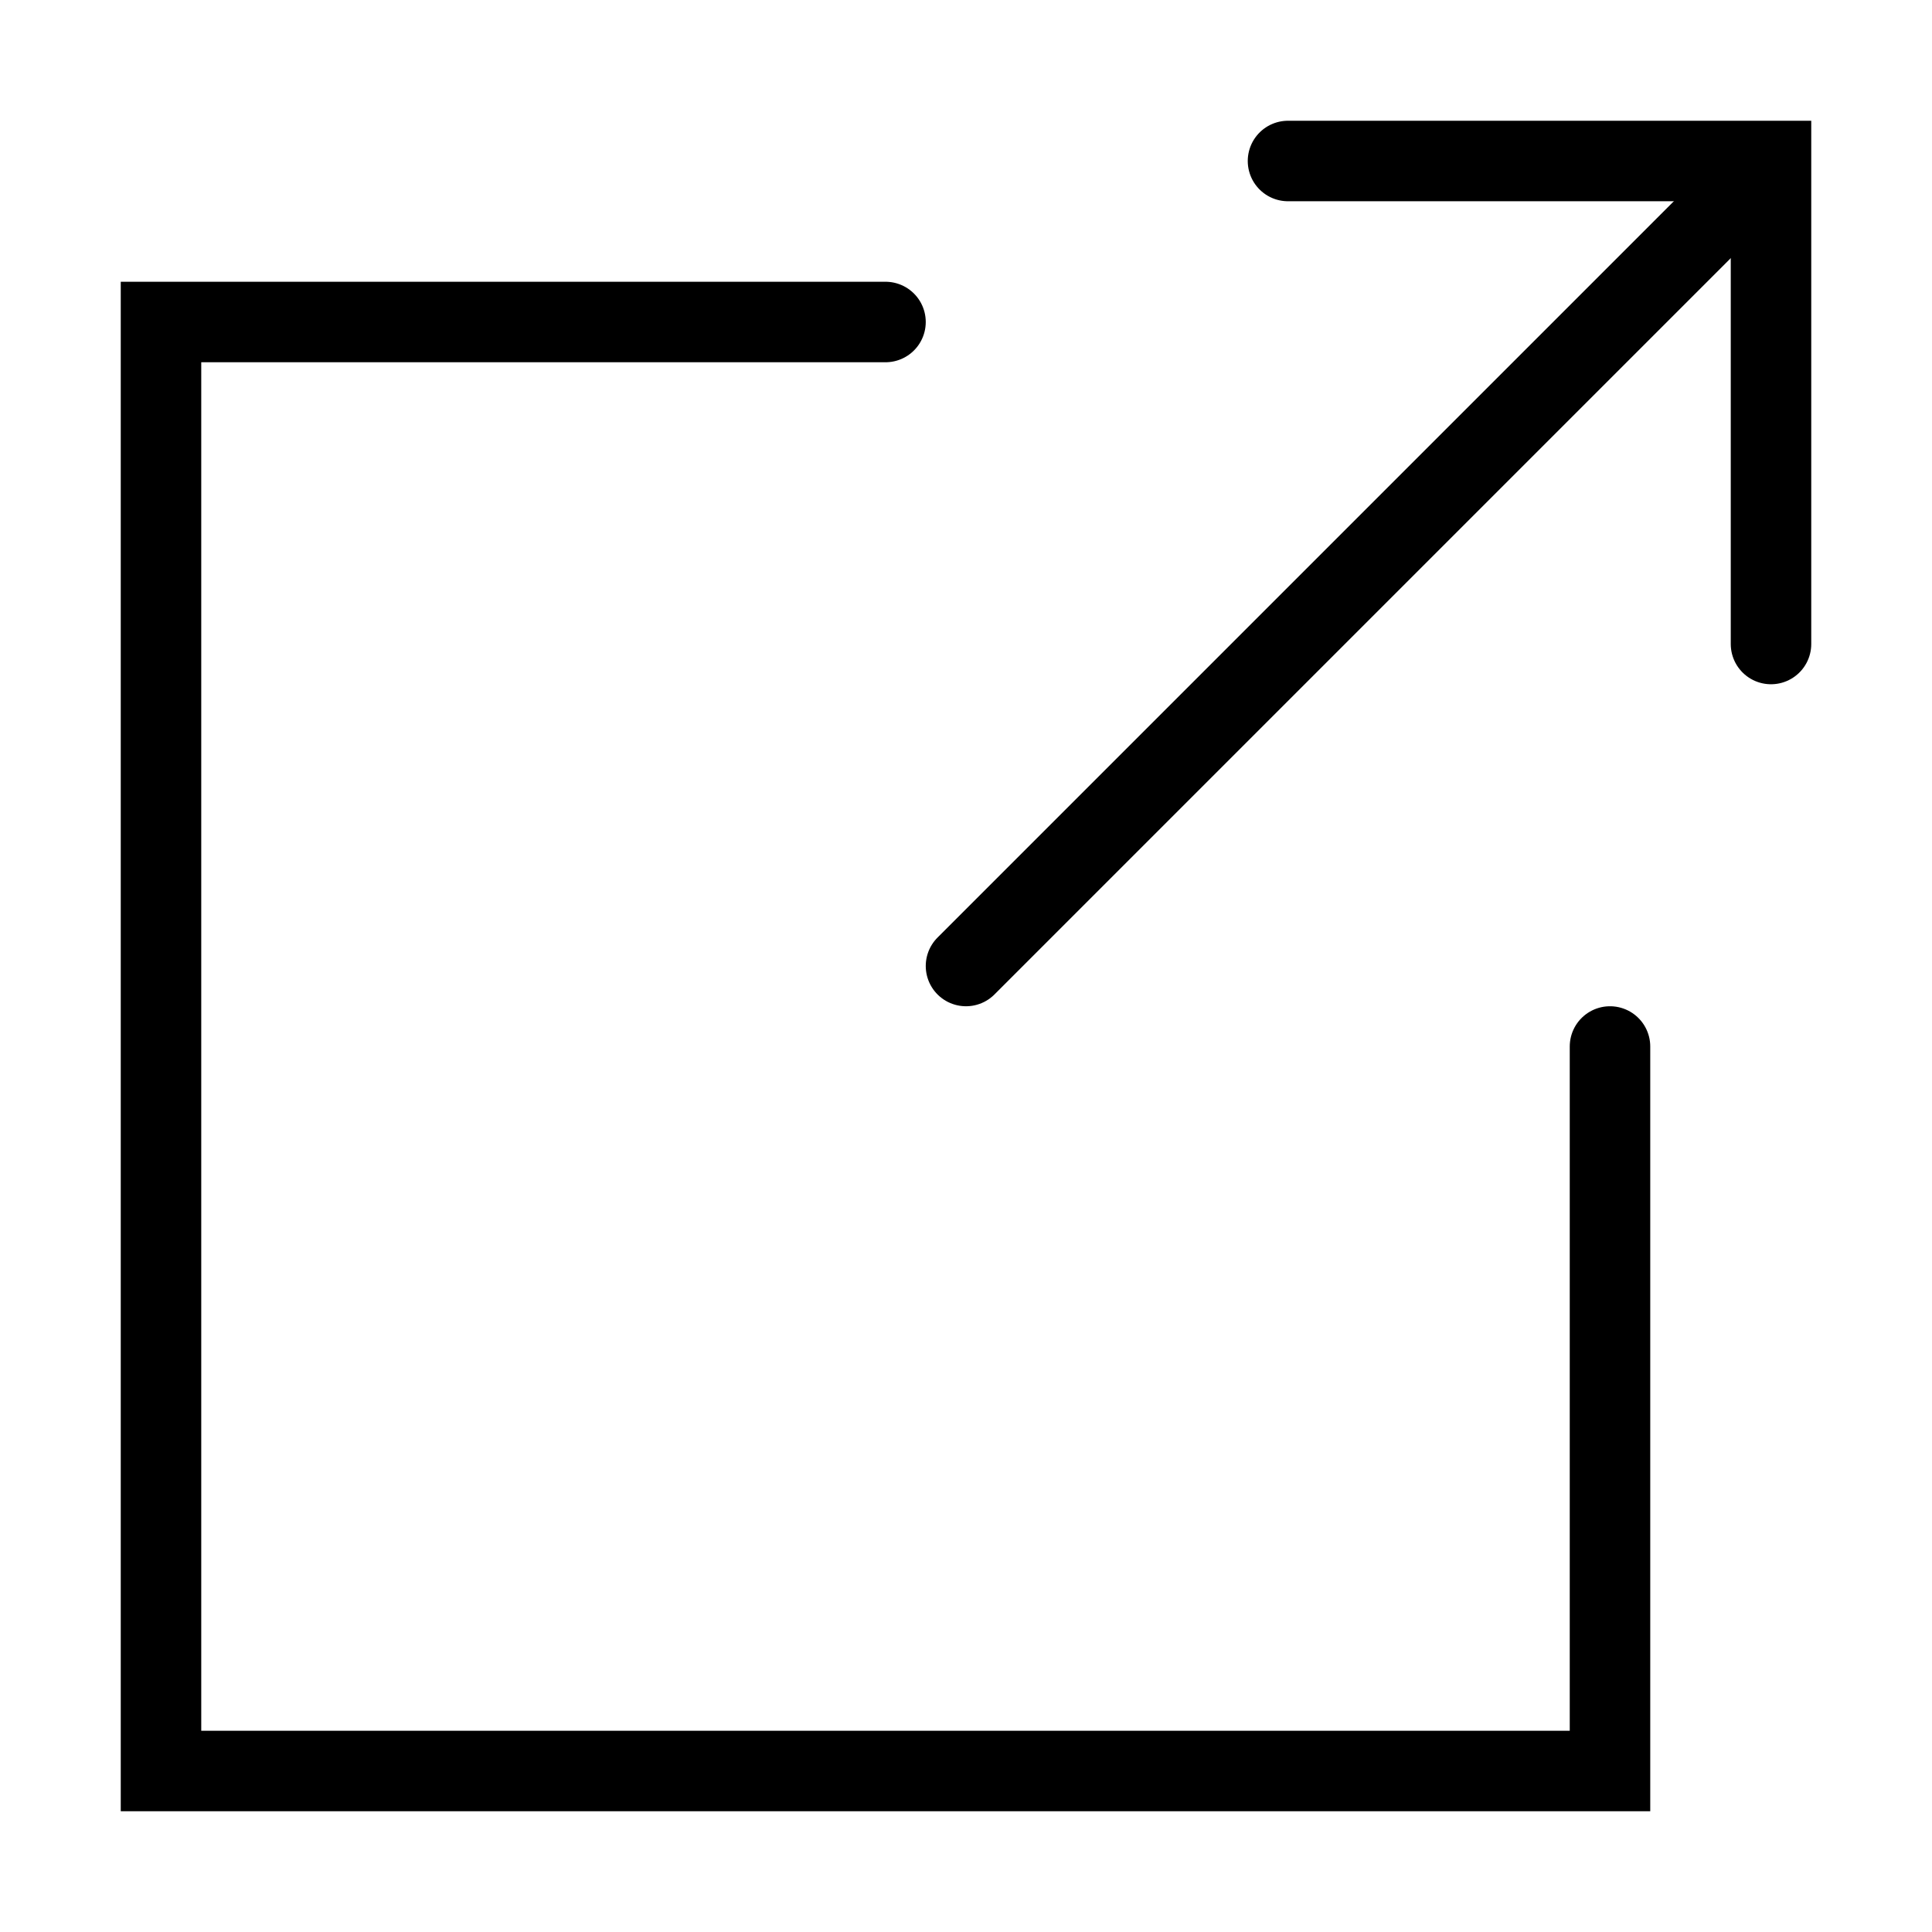
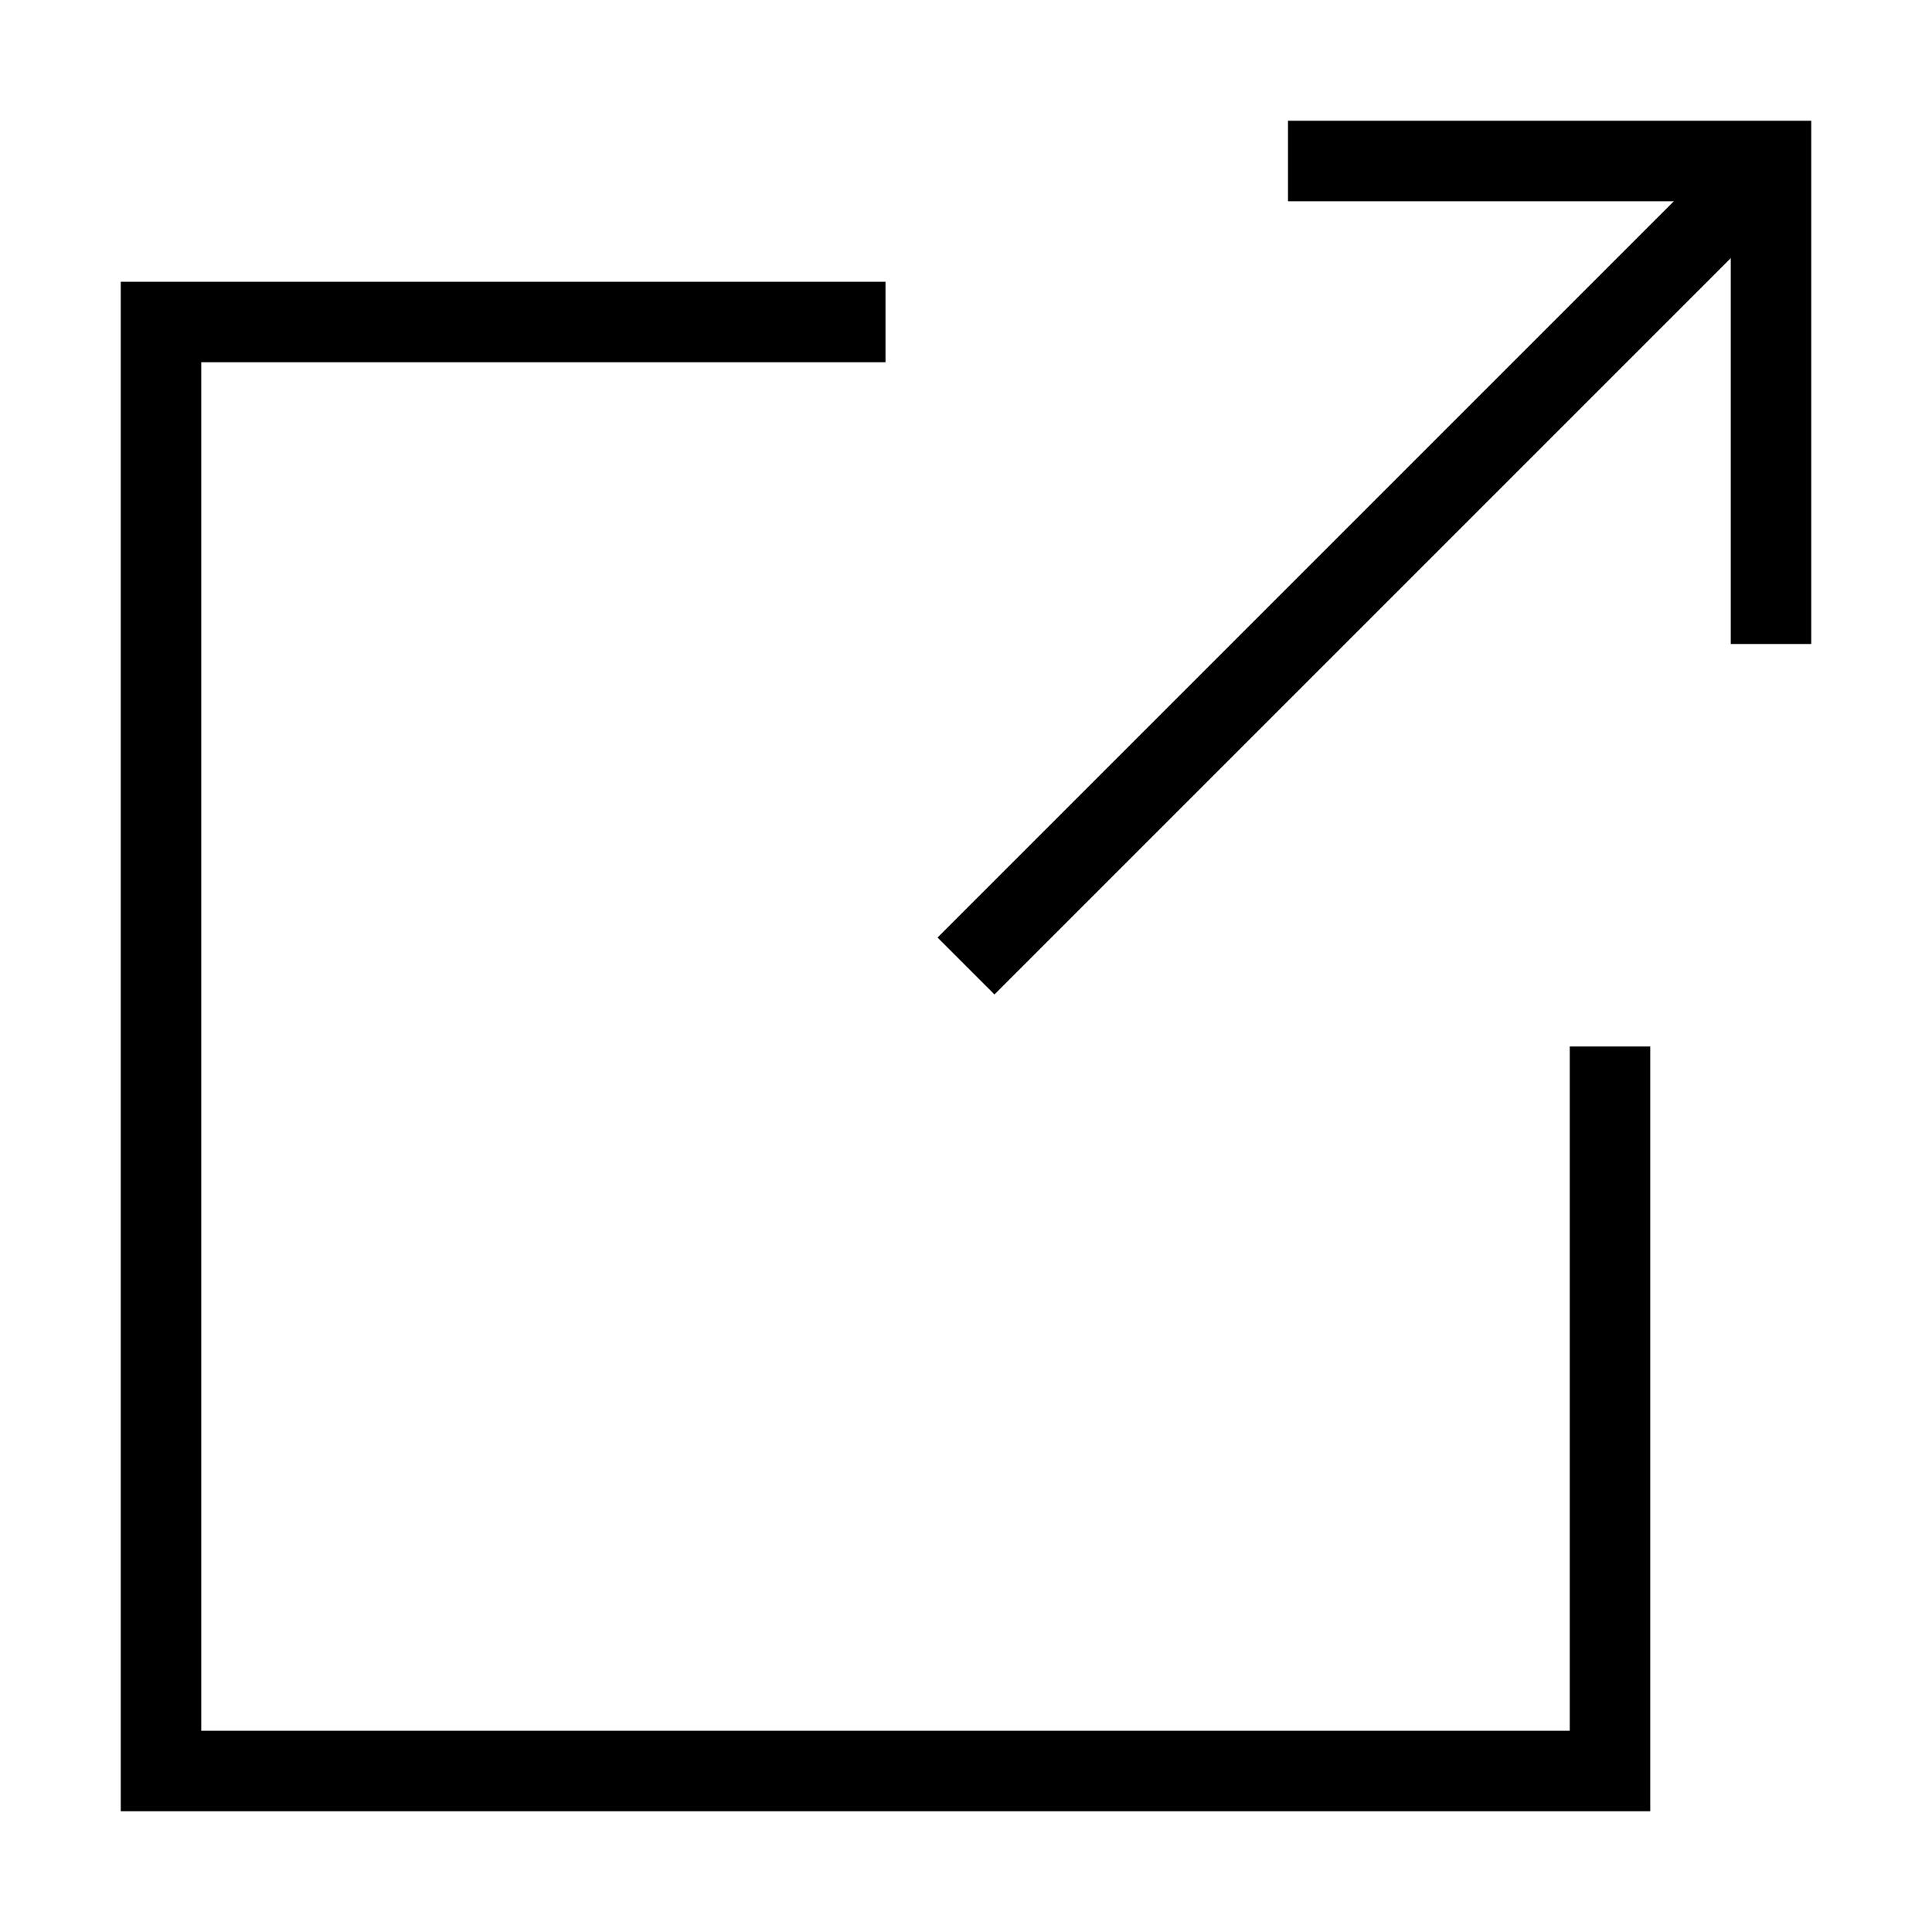
- <svg xmlns="http://www.w3.org/2000/svg" width="800px" height="800px" viewBox="0 0 24 24" fill="none" stroke="#000000" stroke-width="1" stroke-linecap="round" stroke-linejoin="miter">
+ <svg xmlns="http://www.w3.org/2000/svg" width="800px" height="800px" viewBox="0 0 24 24" fill="none" stroke="#000000" strokeWidth="1" strokeLinecap="round" strokeLinejoin="miter">
  <polyline points="20 13 20 22 2 22 2 4 11 4" />
  <polyline points="16 2 22 2 22 8" />
  <line x1="12" y1="12" x2="21.6" y2="2.4" />
</svg>
